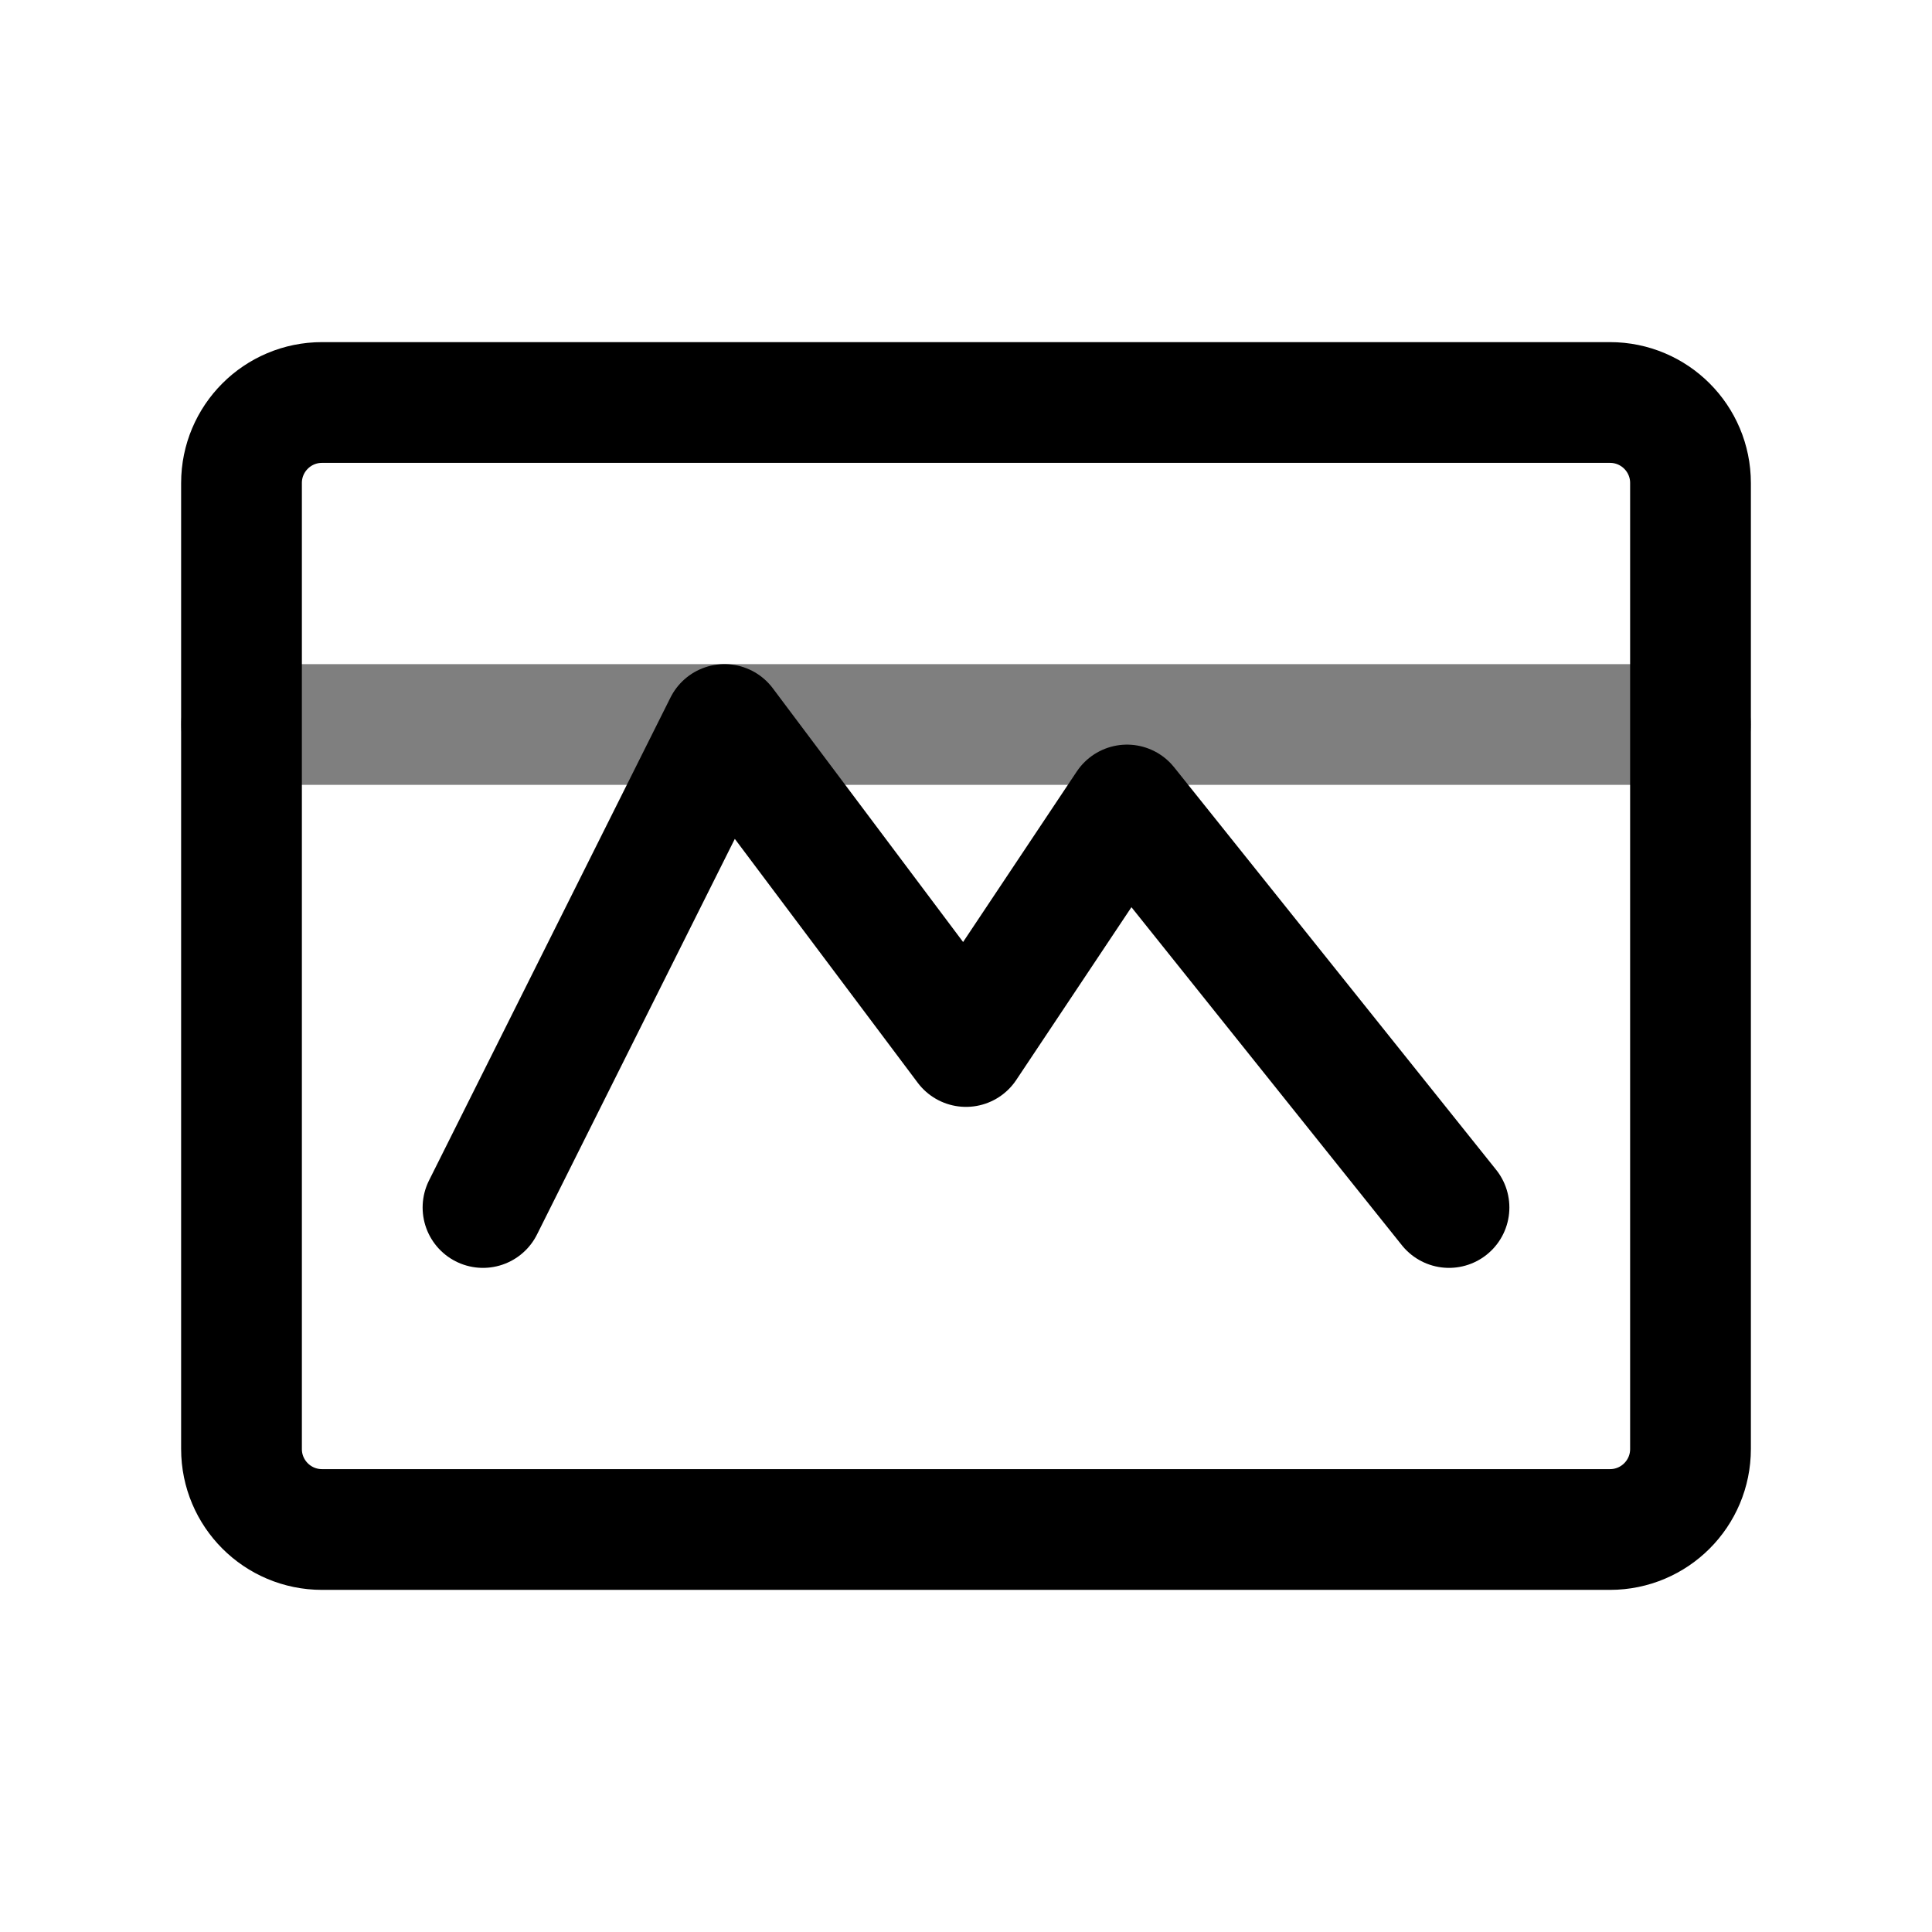
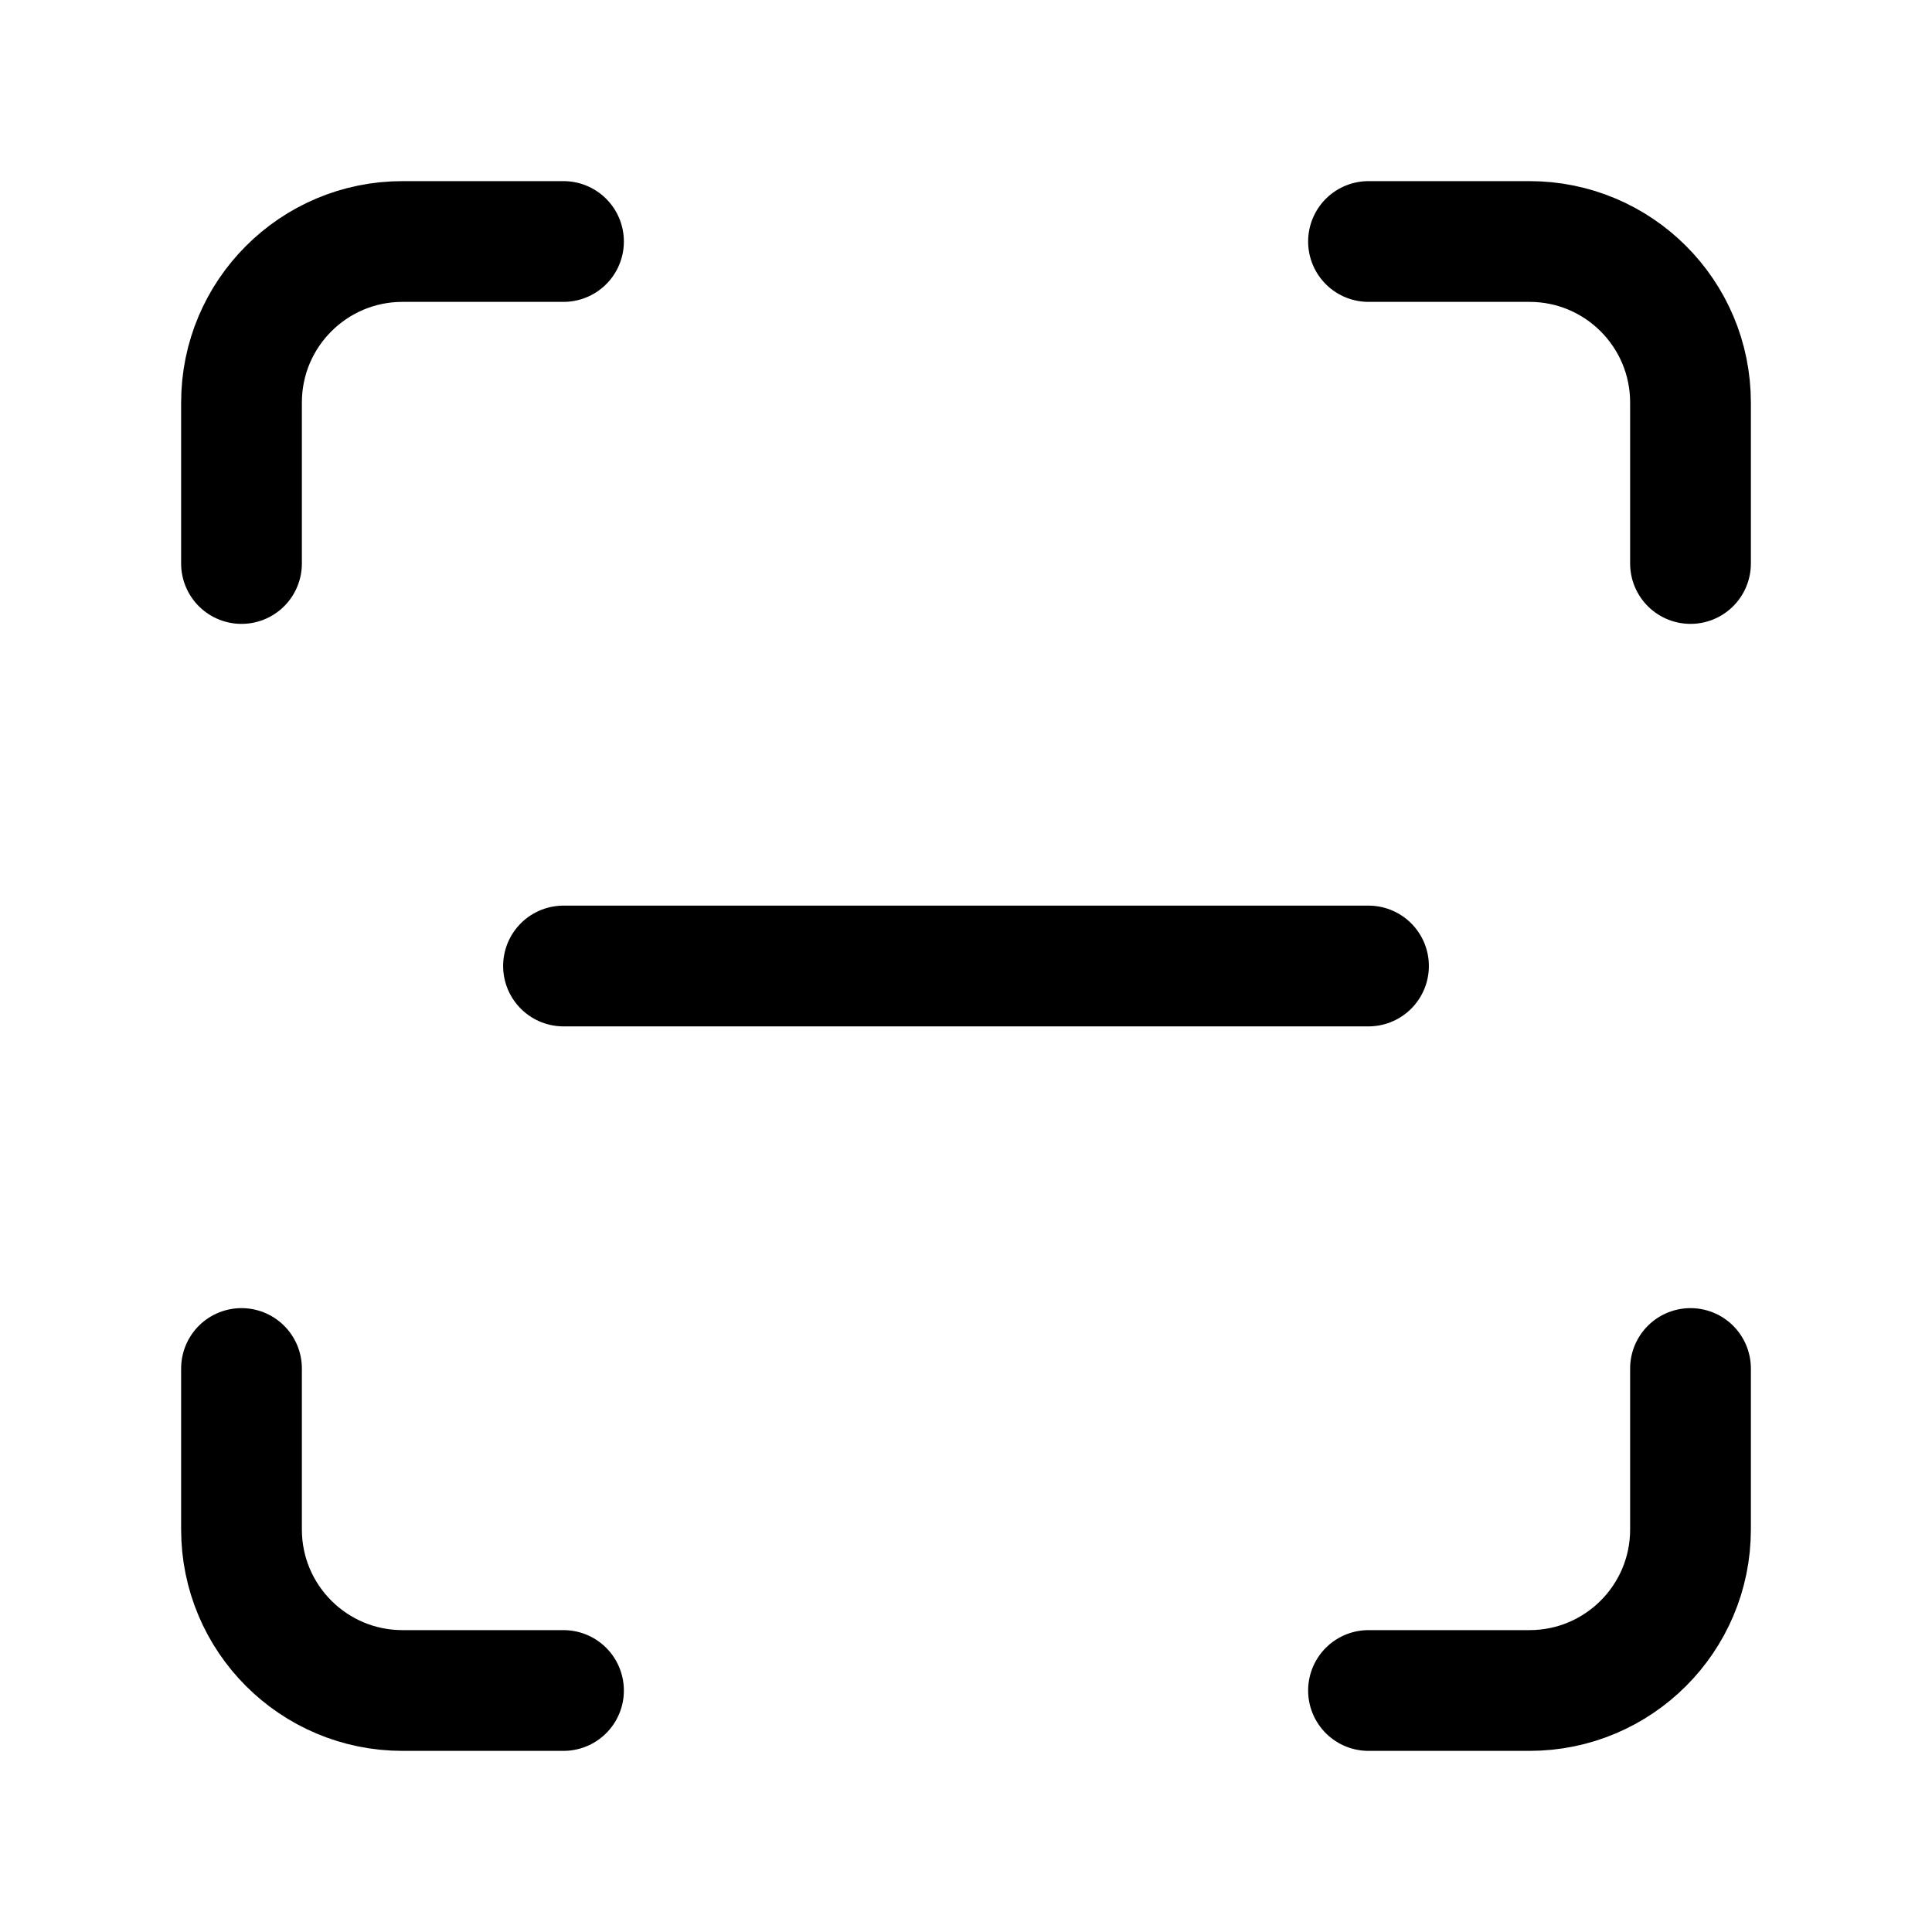
- <svg xmlns="http://www.w3.org/2000/svg" viewBox="0 0 24 24" fill="none" stroke="currentColor" stroke-width="1.5" stroke-linecap="round" stroke-linejoin="round">
-   <rect x="3" y="5" width="18" height="14" rx="1" />
-   <path d="M6 15l3-6 3 4 2-3 4 5" />
-   <path d="M3 9h18" opacity="0.5" />
+ <svg xmlns="http://www.w3.org/2000/svg" width="24" height="24" viewBox="0 0 24 24" fill="none" stroke="currentColor" stroke-width="1.5" stroke-linecap="round" stroke-linejoin="round">
+   <path d="M3 7V5a2 2 0 0 1 2-2h2" />
+   <path d="M17 3h2a2 2 0 0 1 2 2v2" />
+   <path d="M21 17v2a2 2 0 0 1-2 2h-2" />
+   <path d="M7 21H5a2 2 0 0 1-2-2v-2" />
+   <path d="M7 12h10" />
</svg>
